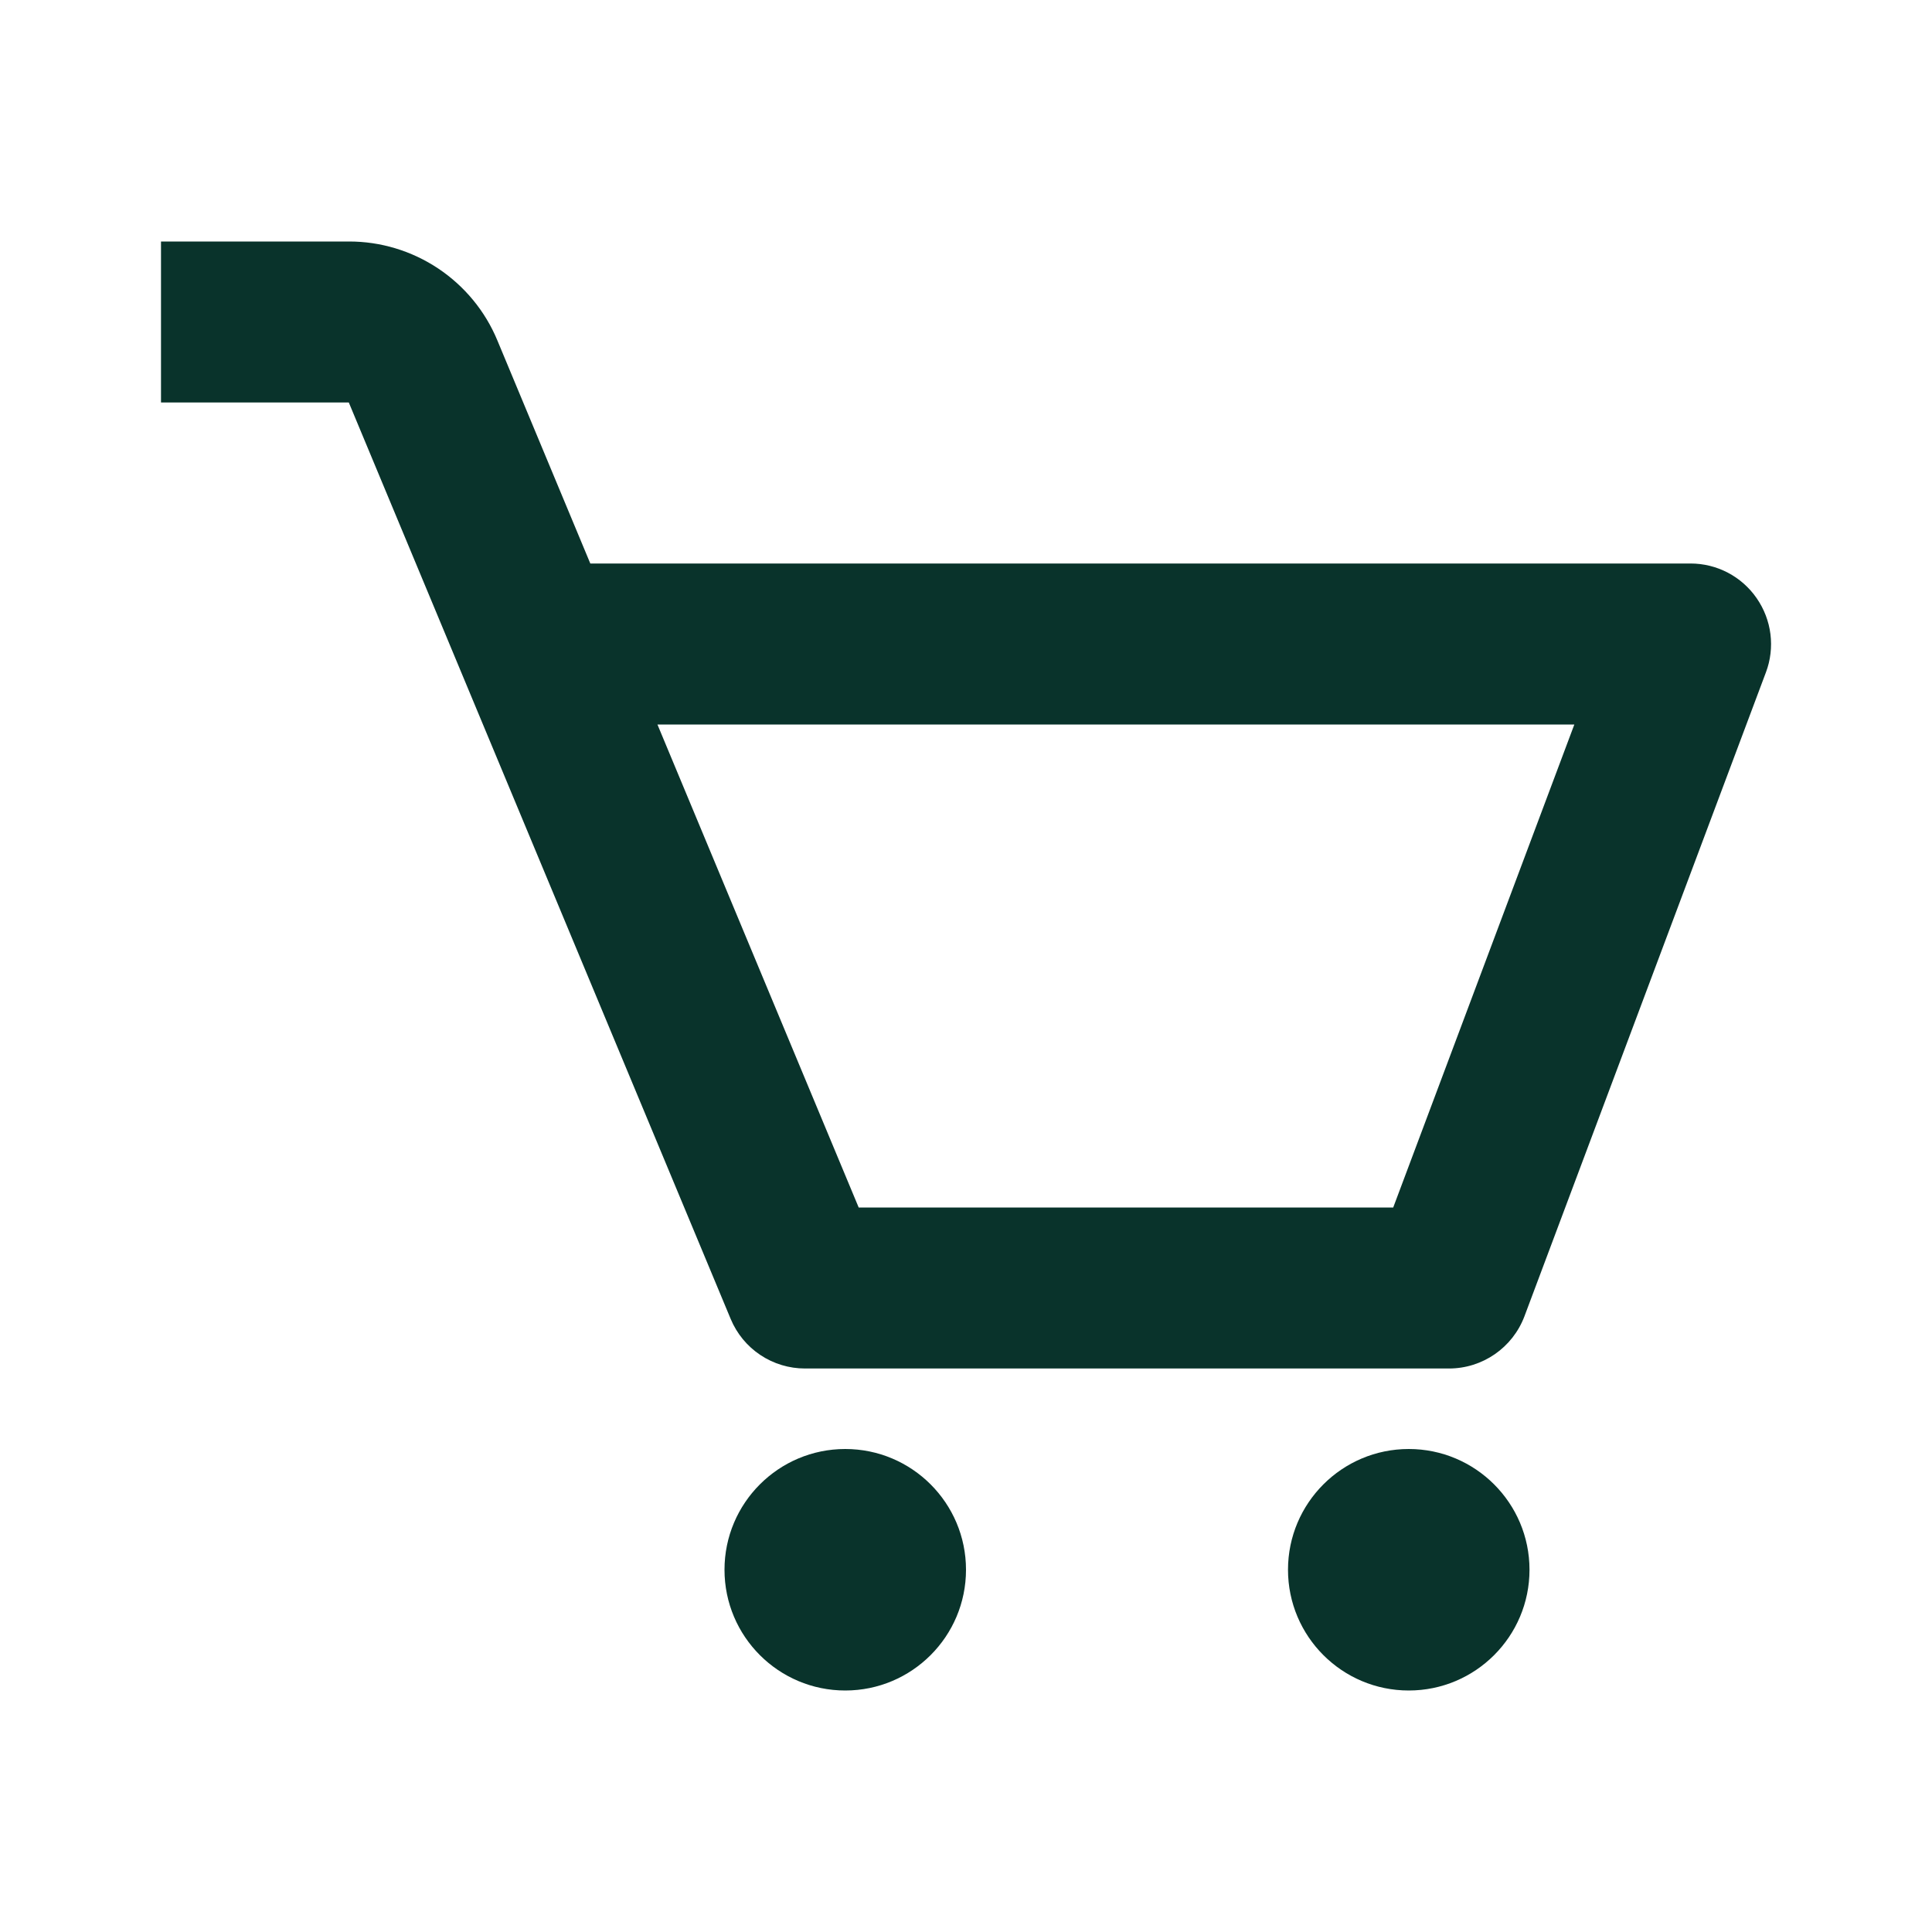
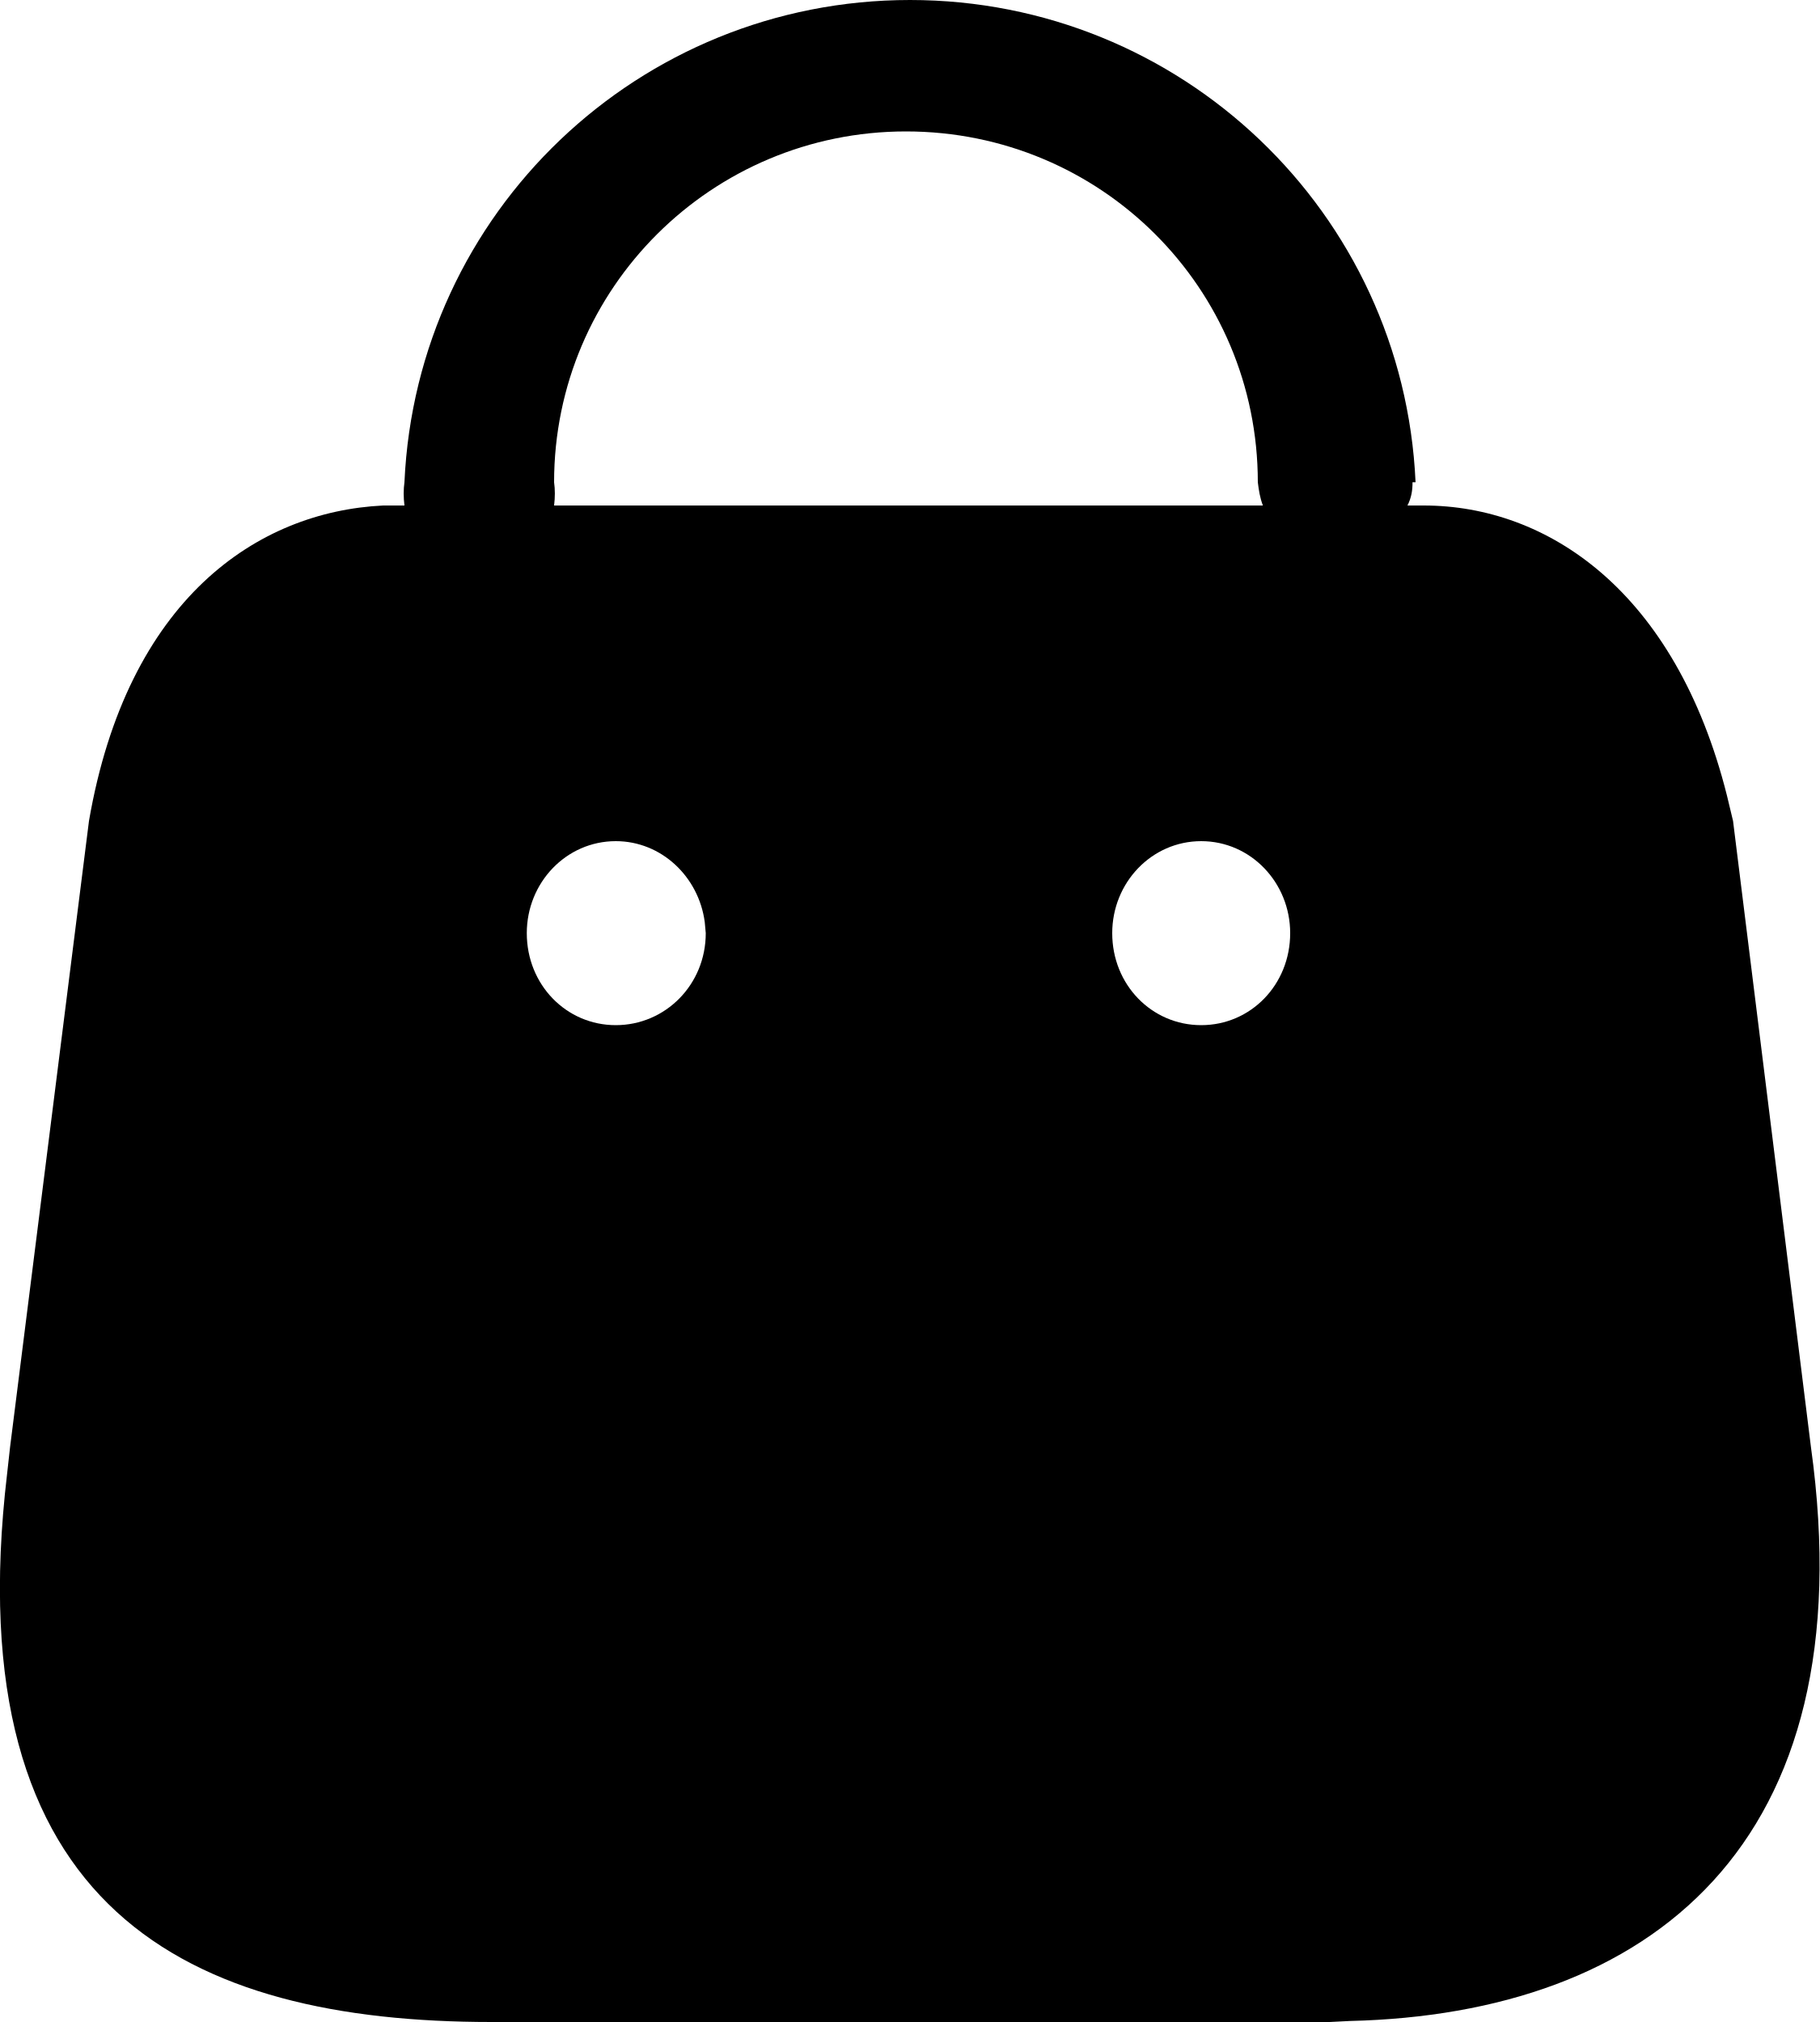
- <svg xmlns="http://www.w3.org/2000/svg" width="24" height="24" viewBox="0 0 24 24" fill="none">
-   <path d="M21.822 7.431C21.73 7.298 21.607 7.189 21.464 7.114C21.321 7.039 21.162 7 21 7H7.333L6.179 4.23C6.028 3.865 5.771 3.554 5.443 3.335C5.114 3.116 4.728 2.999 4.333 3H2V5H4.333L9.077 16.385C9.153 16.567 9.281 16.723 9.445 16.832C9.61 16.942 9.803 17 10 17H18C18.417 17 18.79 16.741 18.937 16.352L21.937 8.352C21.994 8.201 22.013 8.038 21.993 7.877C21.973 7.717 21.914 7.564 21.822 7.431ZM17.307 15H10.667L8.167 9H19.557L17.307 15Z" fill="#09332B" />
-   <path d="M10.5 21C11.328 21 12 20.328 12 19.5C12 18.672 11.328 18 10.5 18C9.672 18 9 18.672 9 19.5C9 20.328 9.672 21 10.5 21Z" fill="#09332B" />
-   <path d="M17.5 21C18.328 21 19 20.328 19 19.5C19 18.672 18.328 18 17.5 18C16.672 18 16 18.672 16 19.5C16 20.328 16.672 21 17.5 21Z" fill="#09332B" />
+ <svg xmlns="http://www.w3.org/2000/svg" width="18" height="20" viewBox="0 0 18 20" fill="currentColor">
+   <path id="Combined-Shape" d="M9 0C11.68 0 13.88 2.1 14 4.77L13.97 4.77C13.97 4.85 13.96 4.92 13.92 5L14.08 5C15.3 5 16.57 5.84 17.08 7.87L17.14 8.12L17.91 14.31C18.46 18.26 16.3 19.92 13.35 19.99L13.15 20L4.86 20C1.87 20 -0.44 18.9 0.07 14.58L0.1 14.31L0.88 8.12C1.26 5.92 2.55 5.06 3.79 5L3.93 5L4 5C3.99 4.92 3.99 4.84 4 4.77C4.12 2.1 6.32 0 9 0ZM6.09 8.32C5.6 8.32 5.21 8.73 5.21 9.23C5.21 9.74 5.6 10.14 6.09 10.14C6.58 10.14 6.98 9.74 6.98 9.23L6.97 9.12C6.91 8.67 6.54 8.32 6.09 8.32ZM11.88 8.32C11.39 8.32 11 8.73 11 9.23C11 9.74 11.39 10.14 11.88 10.14C12.37 10.14 12.76 9.74 12.76 9.23C12.76 8.73 12.37 8.32 11.88 8.32ZM8.96 1.3C7.04 1.3 5.48 2.85 5.48 4.77C5.49 4.84 5.49 4.92 5.48 5L12.49 5C12.46 4.92 12.45 4.85 12.44 4.77C12.44 2.85 10.89 1.3 8.96 1.3Z" fill="currentColor" fill-opacity="1" fill-rule="nonzero" />
</svg>
